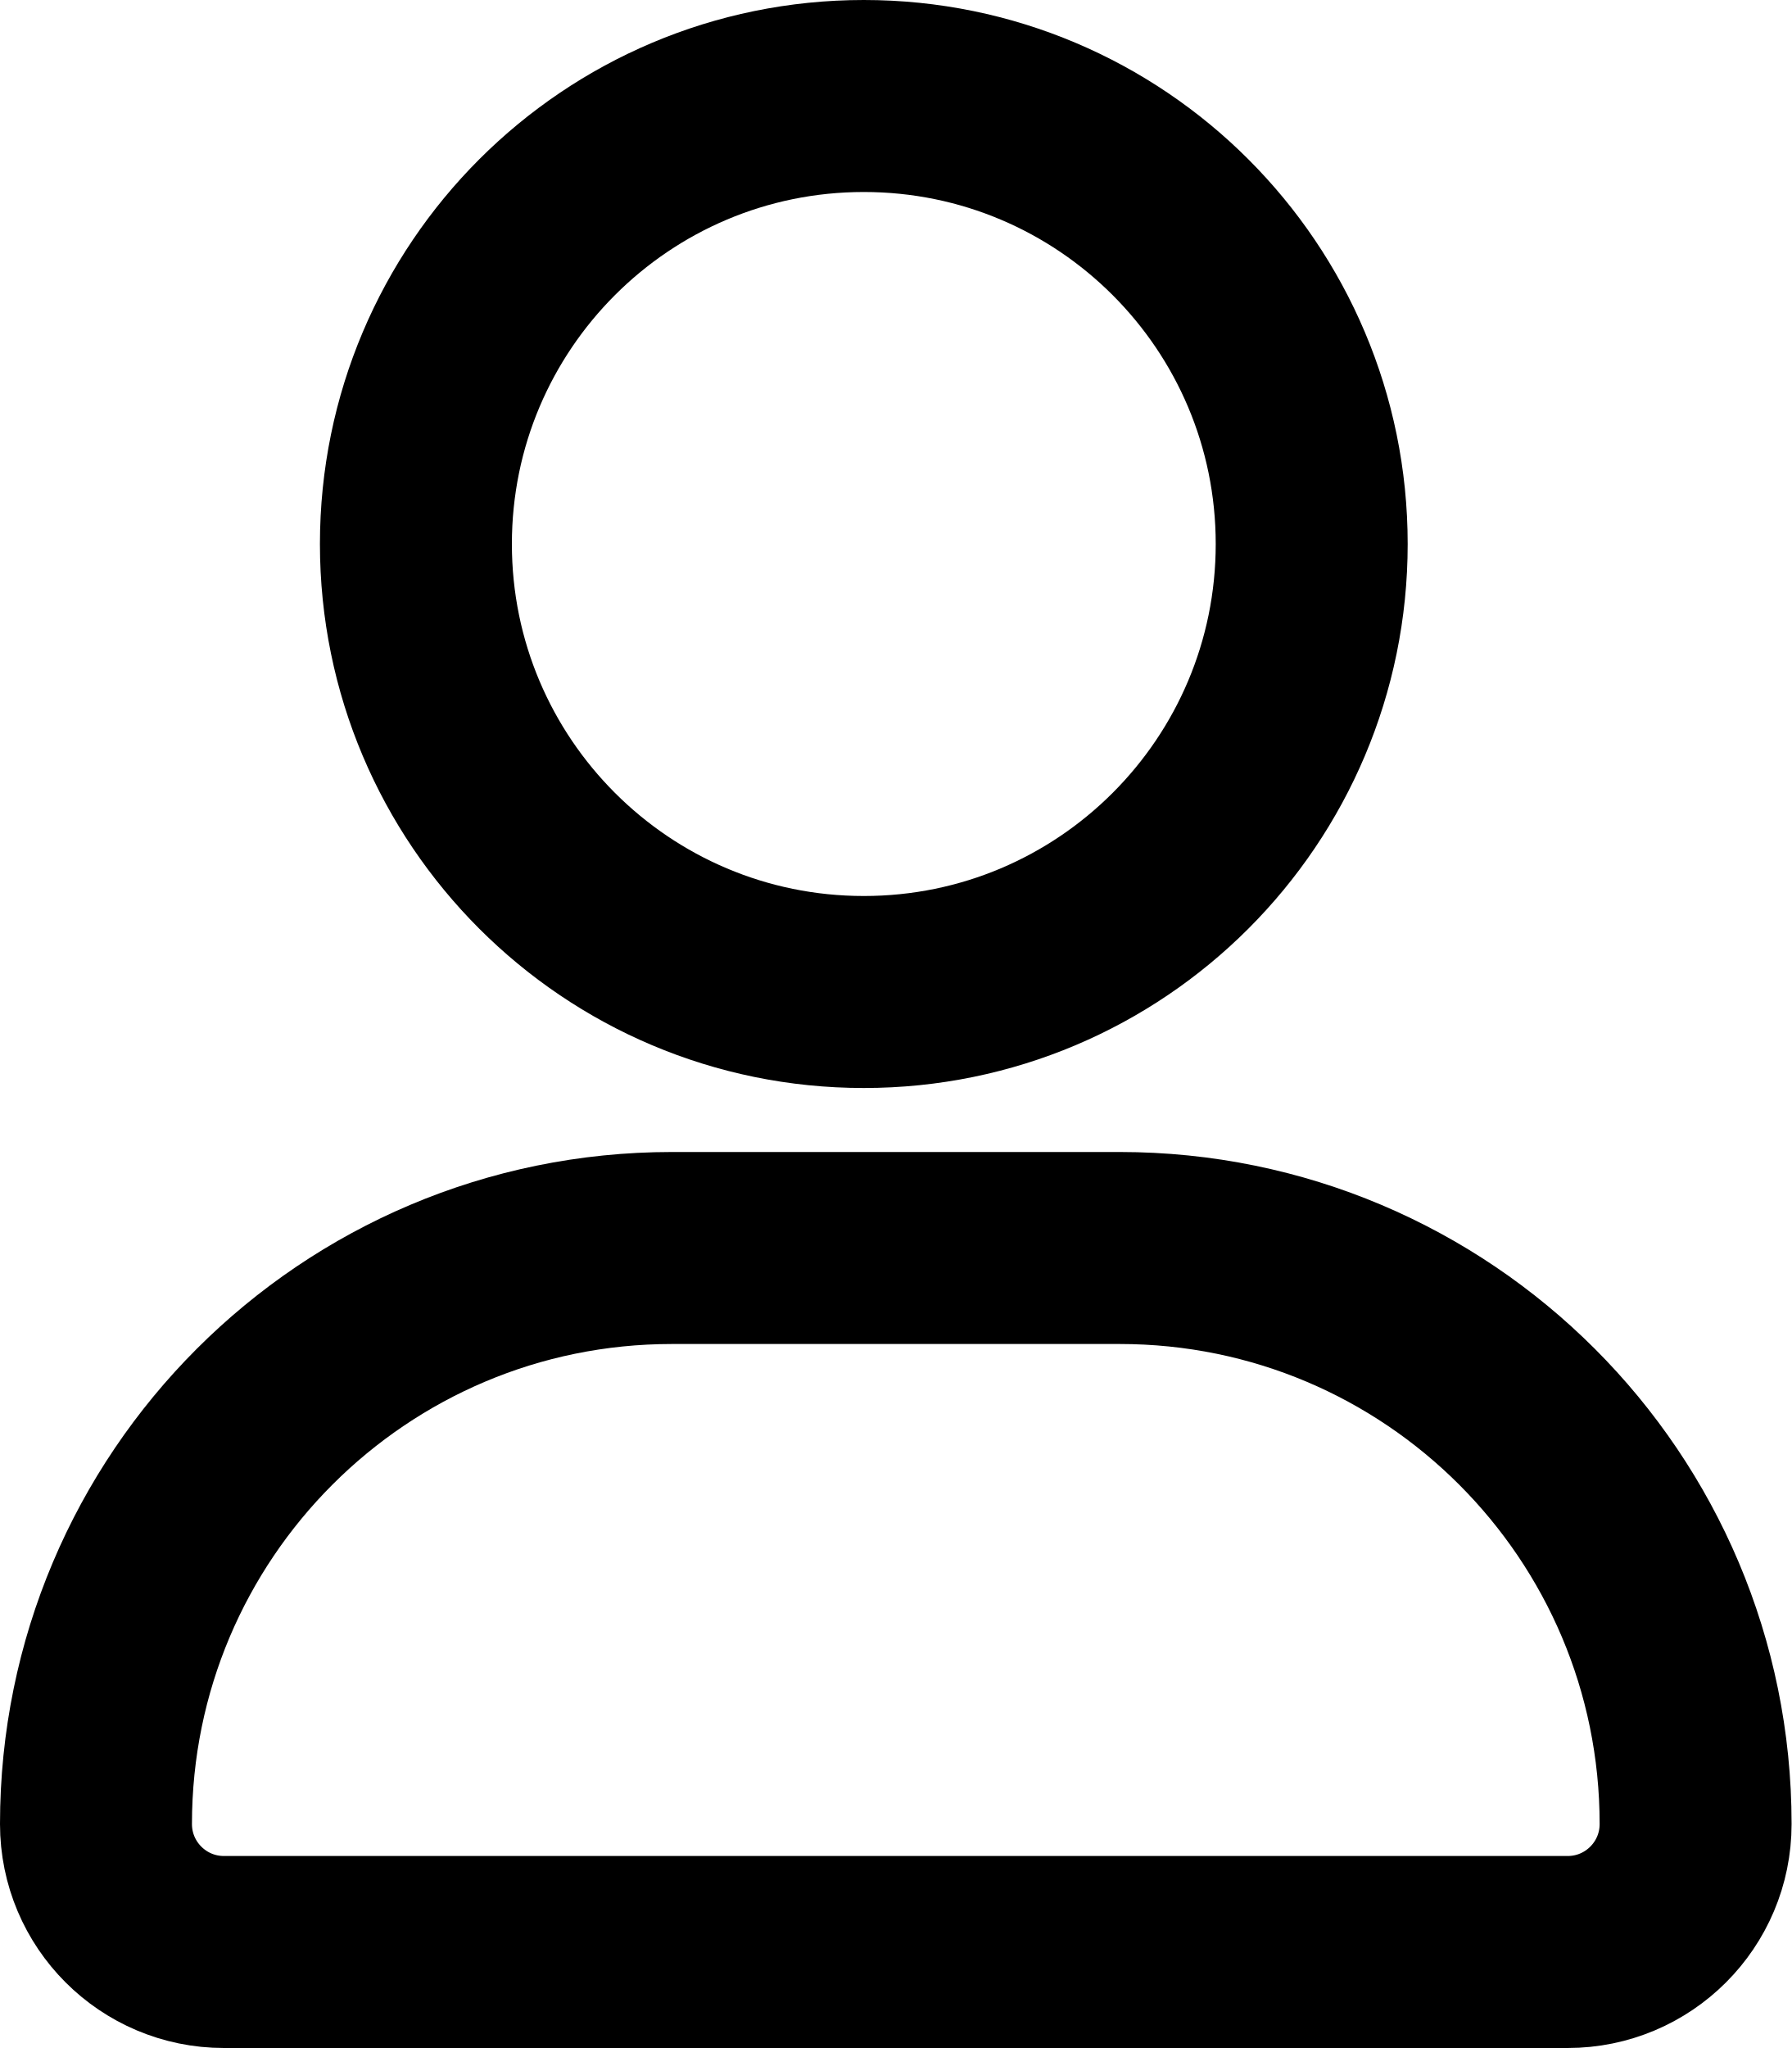
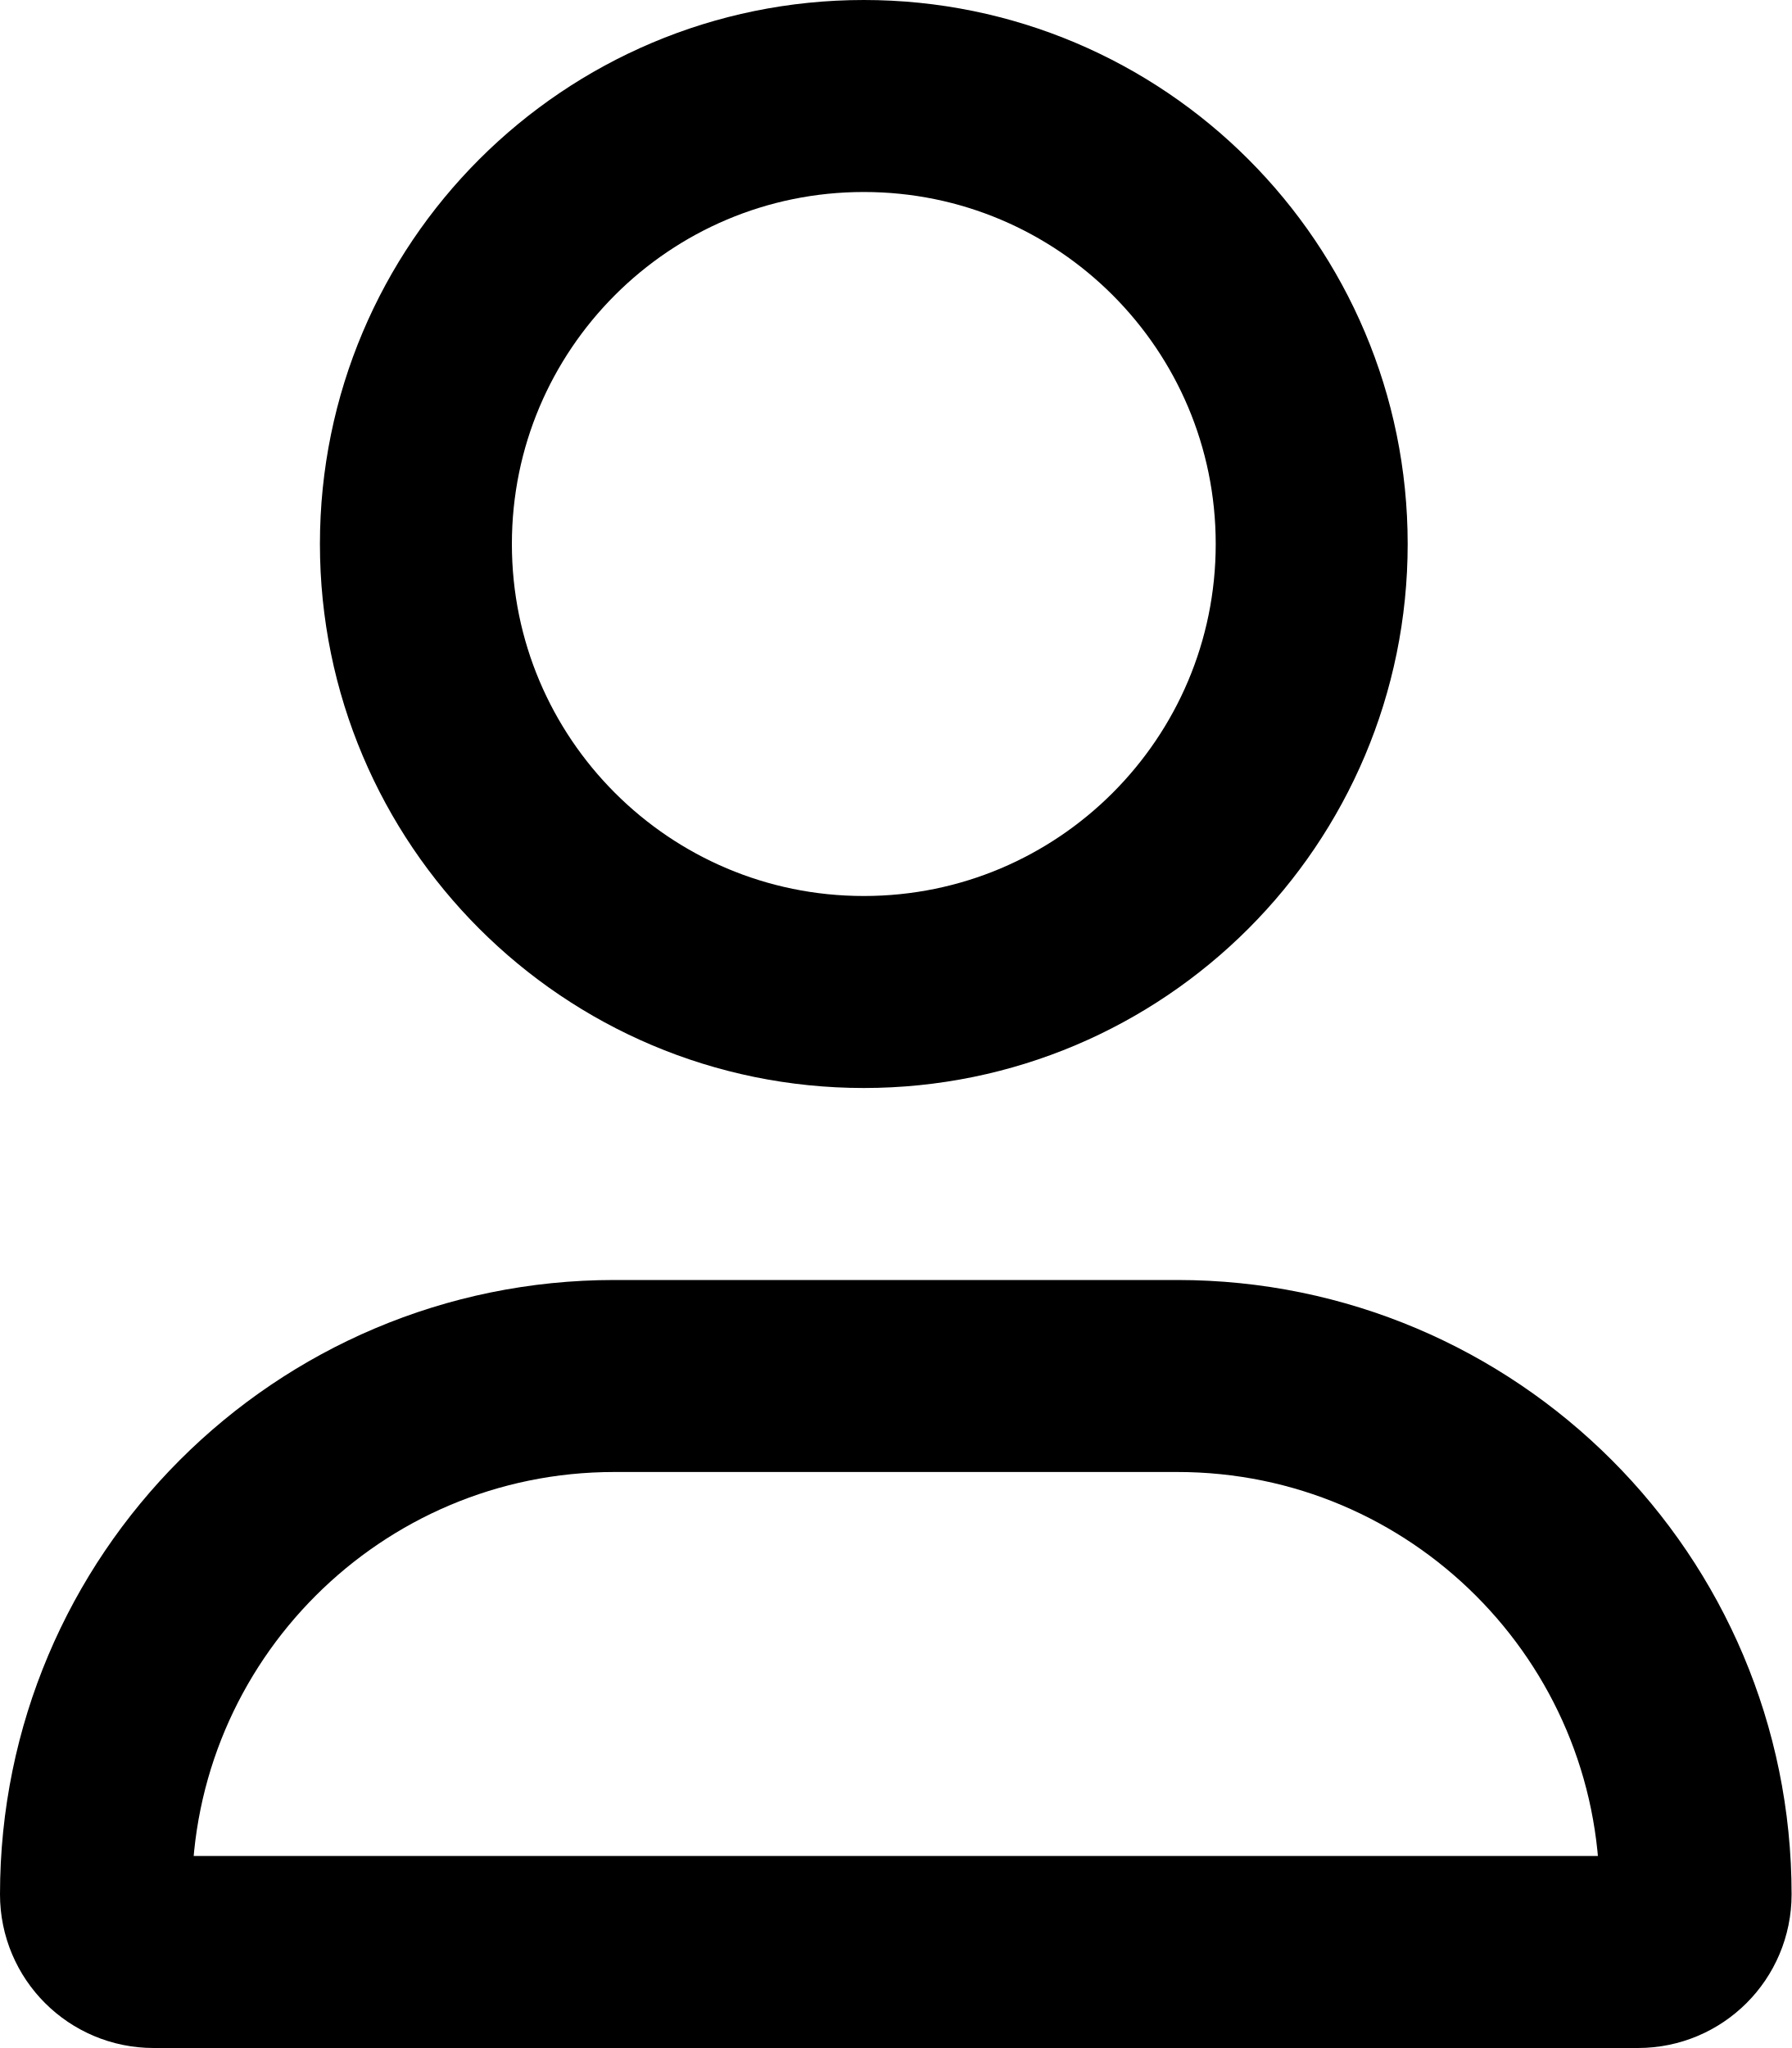
<svg xmlns="http://www.w3.org/2000/svg" width="28" height="32" viewBox="0 0 28 32" fill="none">
  <circle cx="13.5" cy="8.5" r="7" stroke="black" stroke-width="3" />
-   <path d="M10.5 19.5H17.5C22.471 19.5 26.5 23.529 26.5 28.5C26.5 29.605 25.605 30.5 24.5 30.5H3.5C2.395 30.5 1.5 29.605 1.5 28.5C1.5 23.529 5.529 19.5 10.5 19.5Z" stroke="black" stroke-width="3" />
+   <path d="M9.6 21.5H18.4C22.873 21.5 26.5 25.127 26.5 29.6C26.5 30.097 26.097 30.5 25.6 30.5H2.4C1.903 30.5 1.5 30.097 1.5 29.6C1.5 25.127 5.126 21.5 9.6 21.5Z" stroke="black" stroke-width="3" />
</svg>
